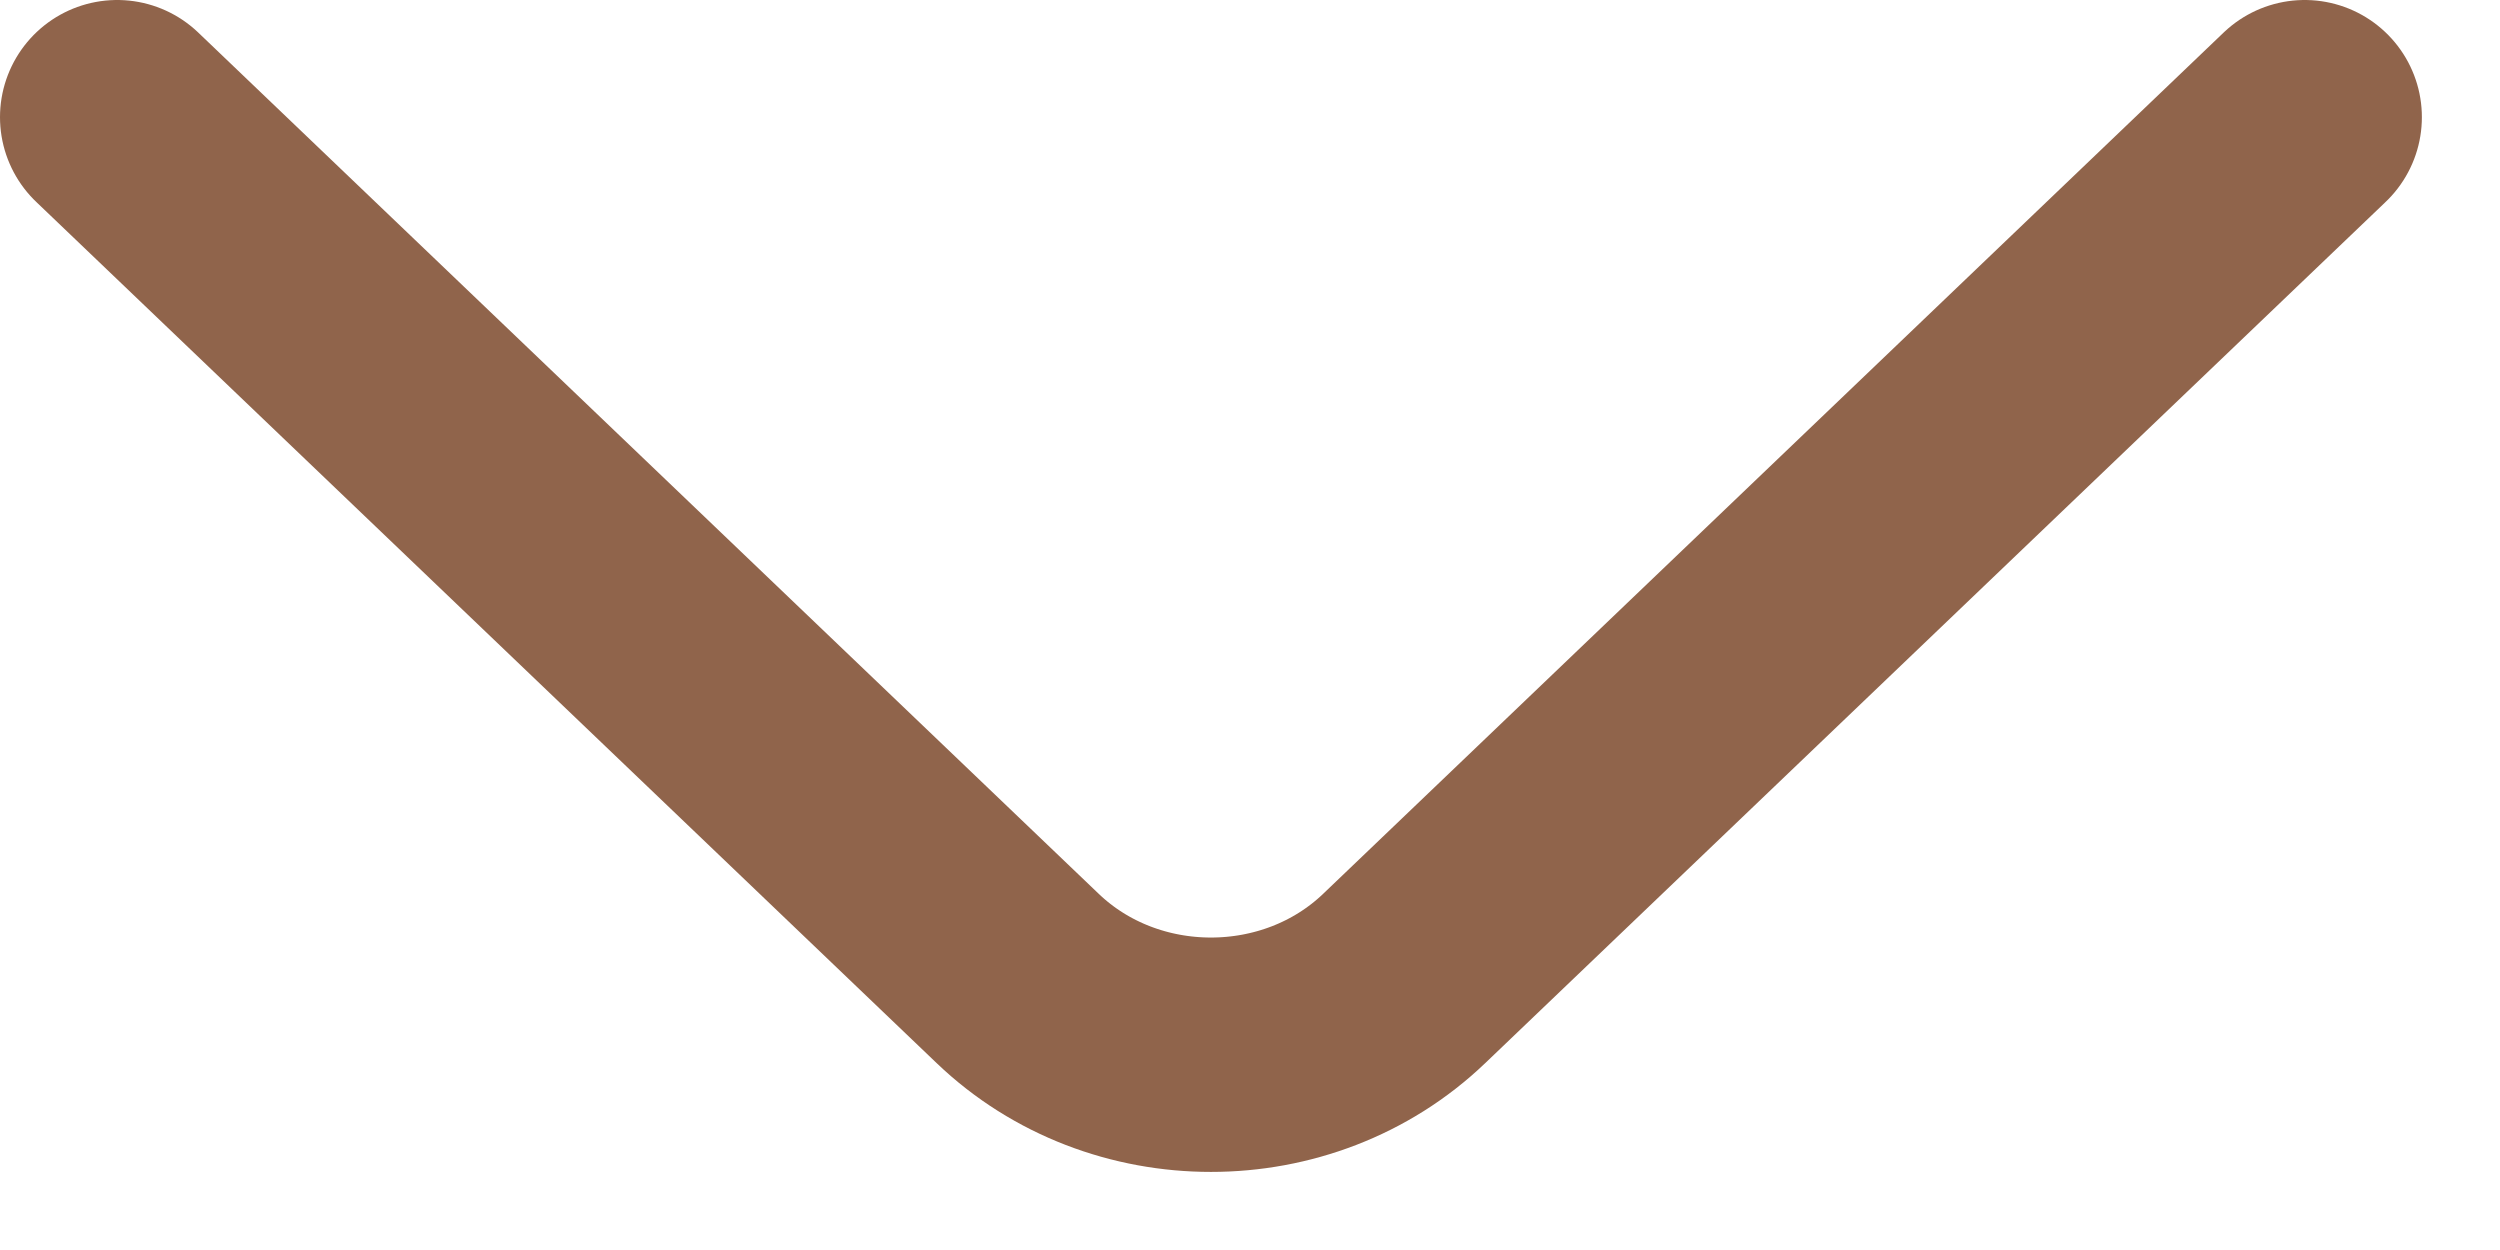
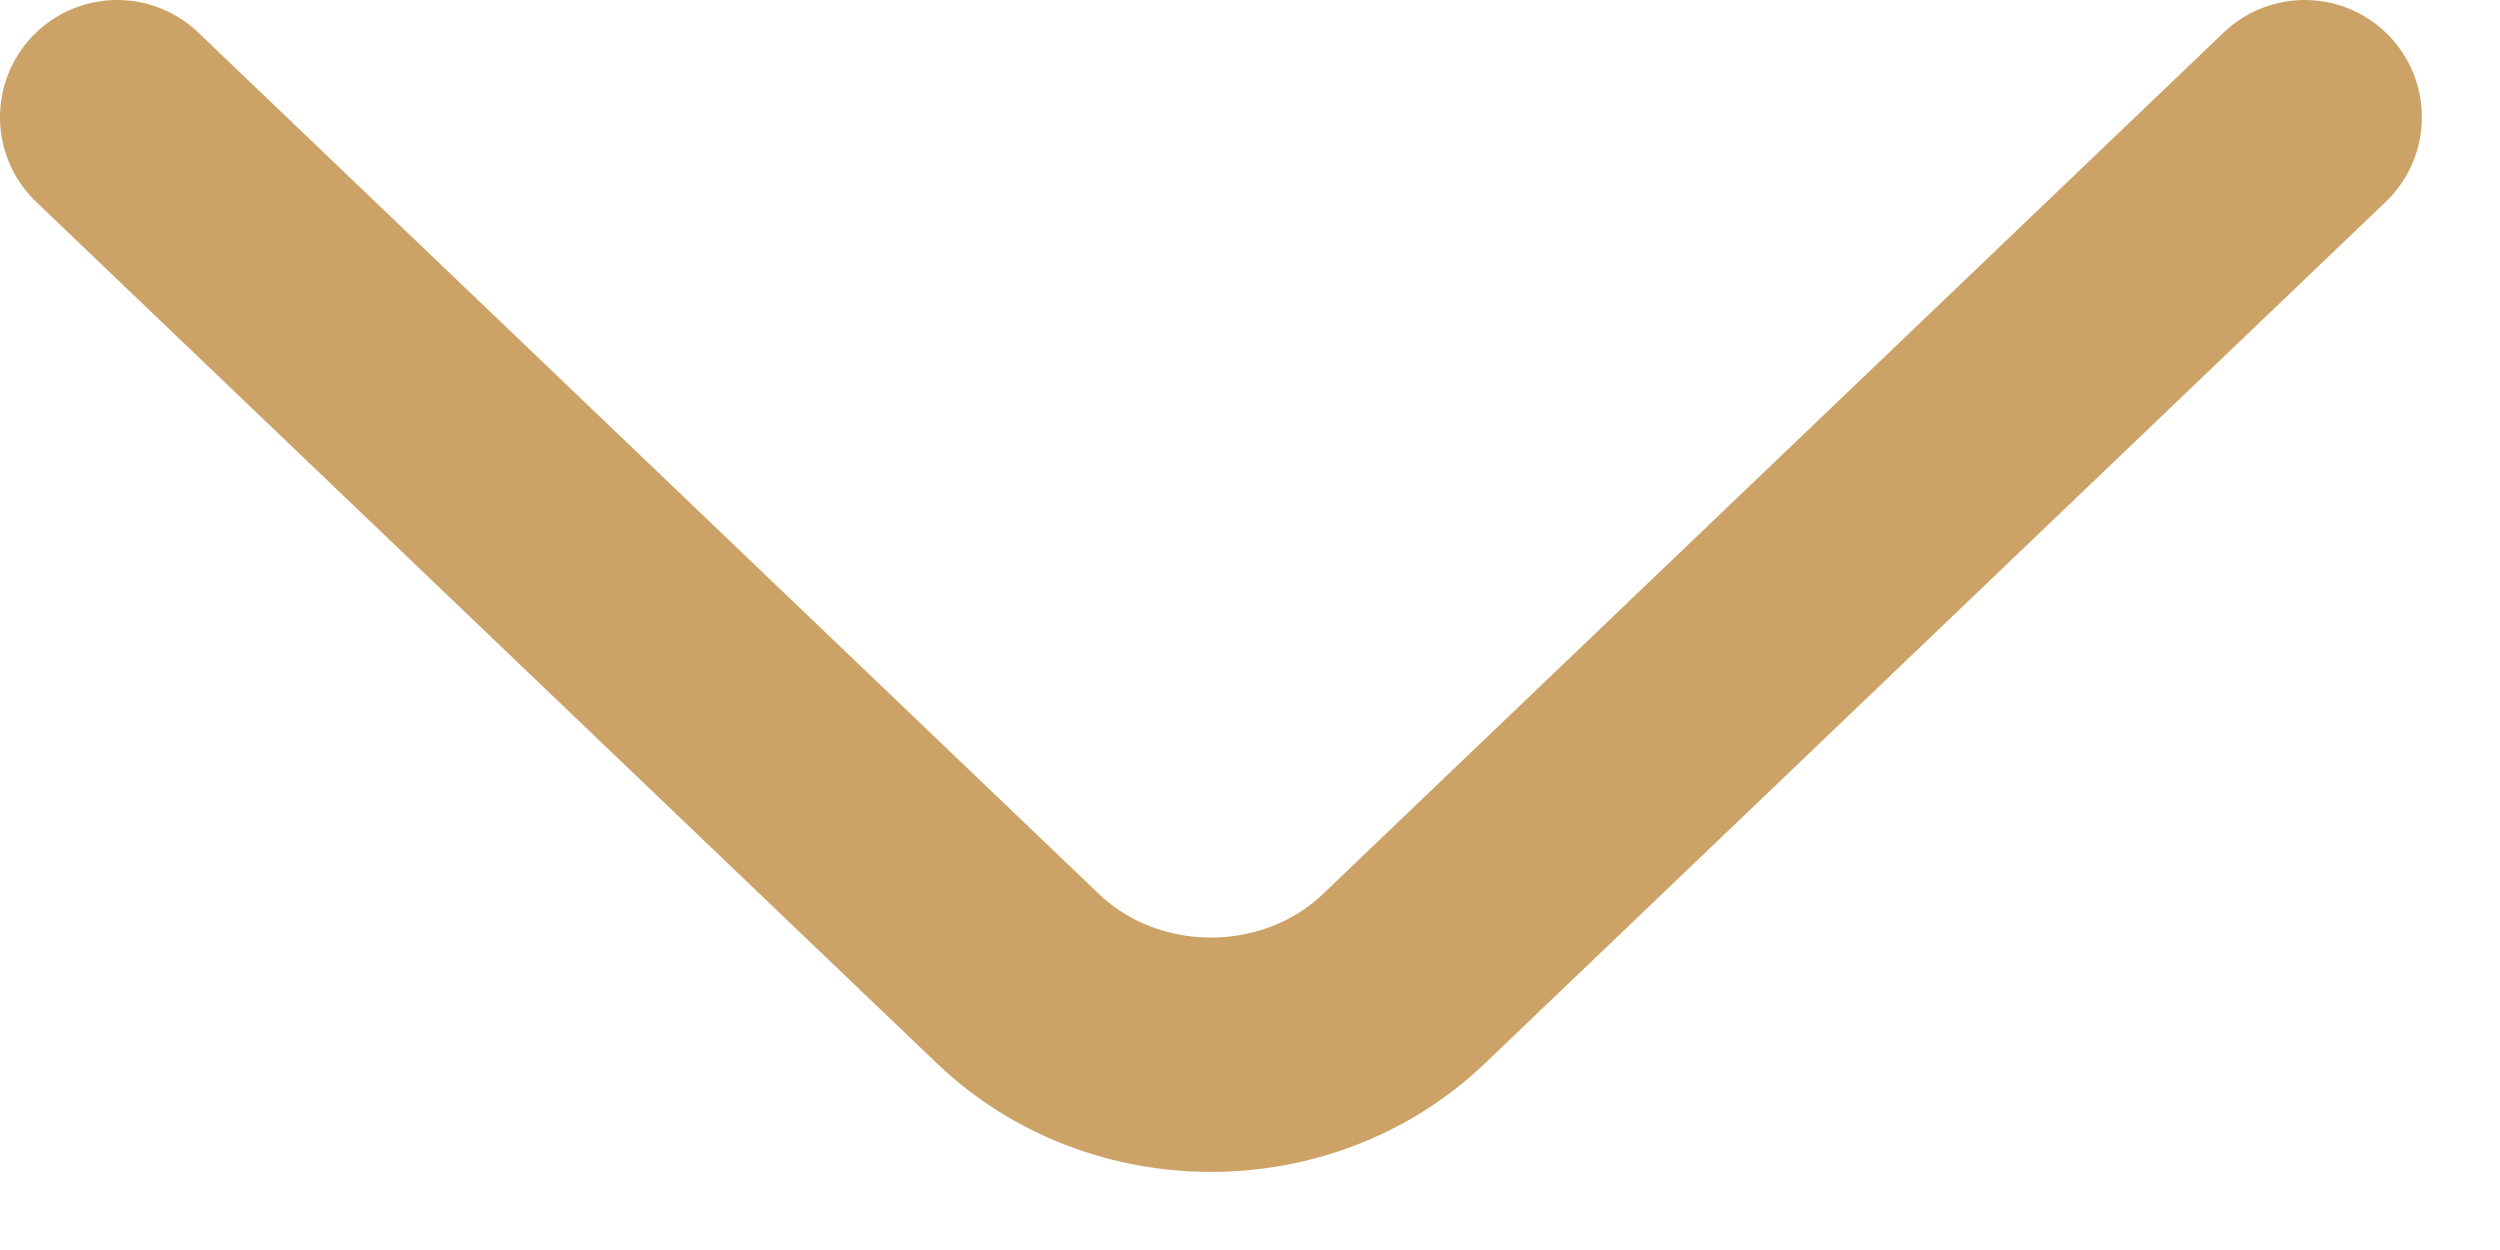
<svg xmlns="http://www.w3.org/2000/svg" width="16" height="8" viewBox="0 0 16 8" fill="none">
-   <path d="M14.75 0.75L8.987 6.262C8.307 6.913 7.193 6.913 6.513 6.262L0.75 0.75" stroke="#90644b" stroke-width="1.5" stroke-miterlimit="10" stroke-linecap="round" stroke-linejoin="round" />
+   <path d="M14.75 0.75L8.987 6.262C8.307 6.913 7.193 6.913 6.513 6.262L0.75 0.75" stroke="#CCA266" stroke-width="1.5" stroke-miterlimit="10" stroke-linecap="round" stroke-linejoin="round" />
</svg>
